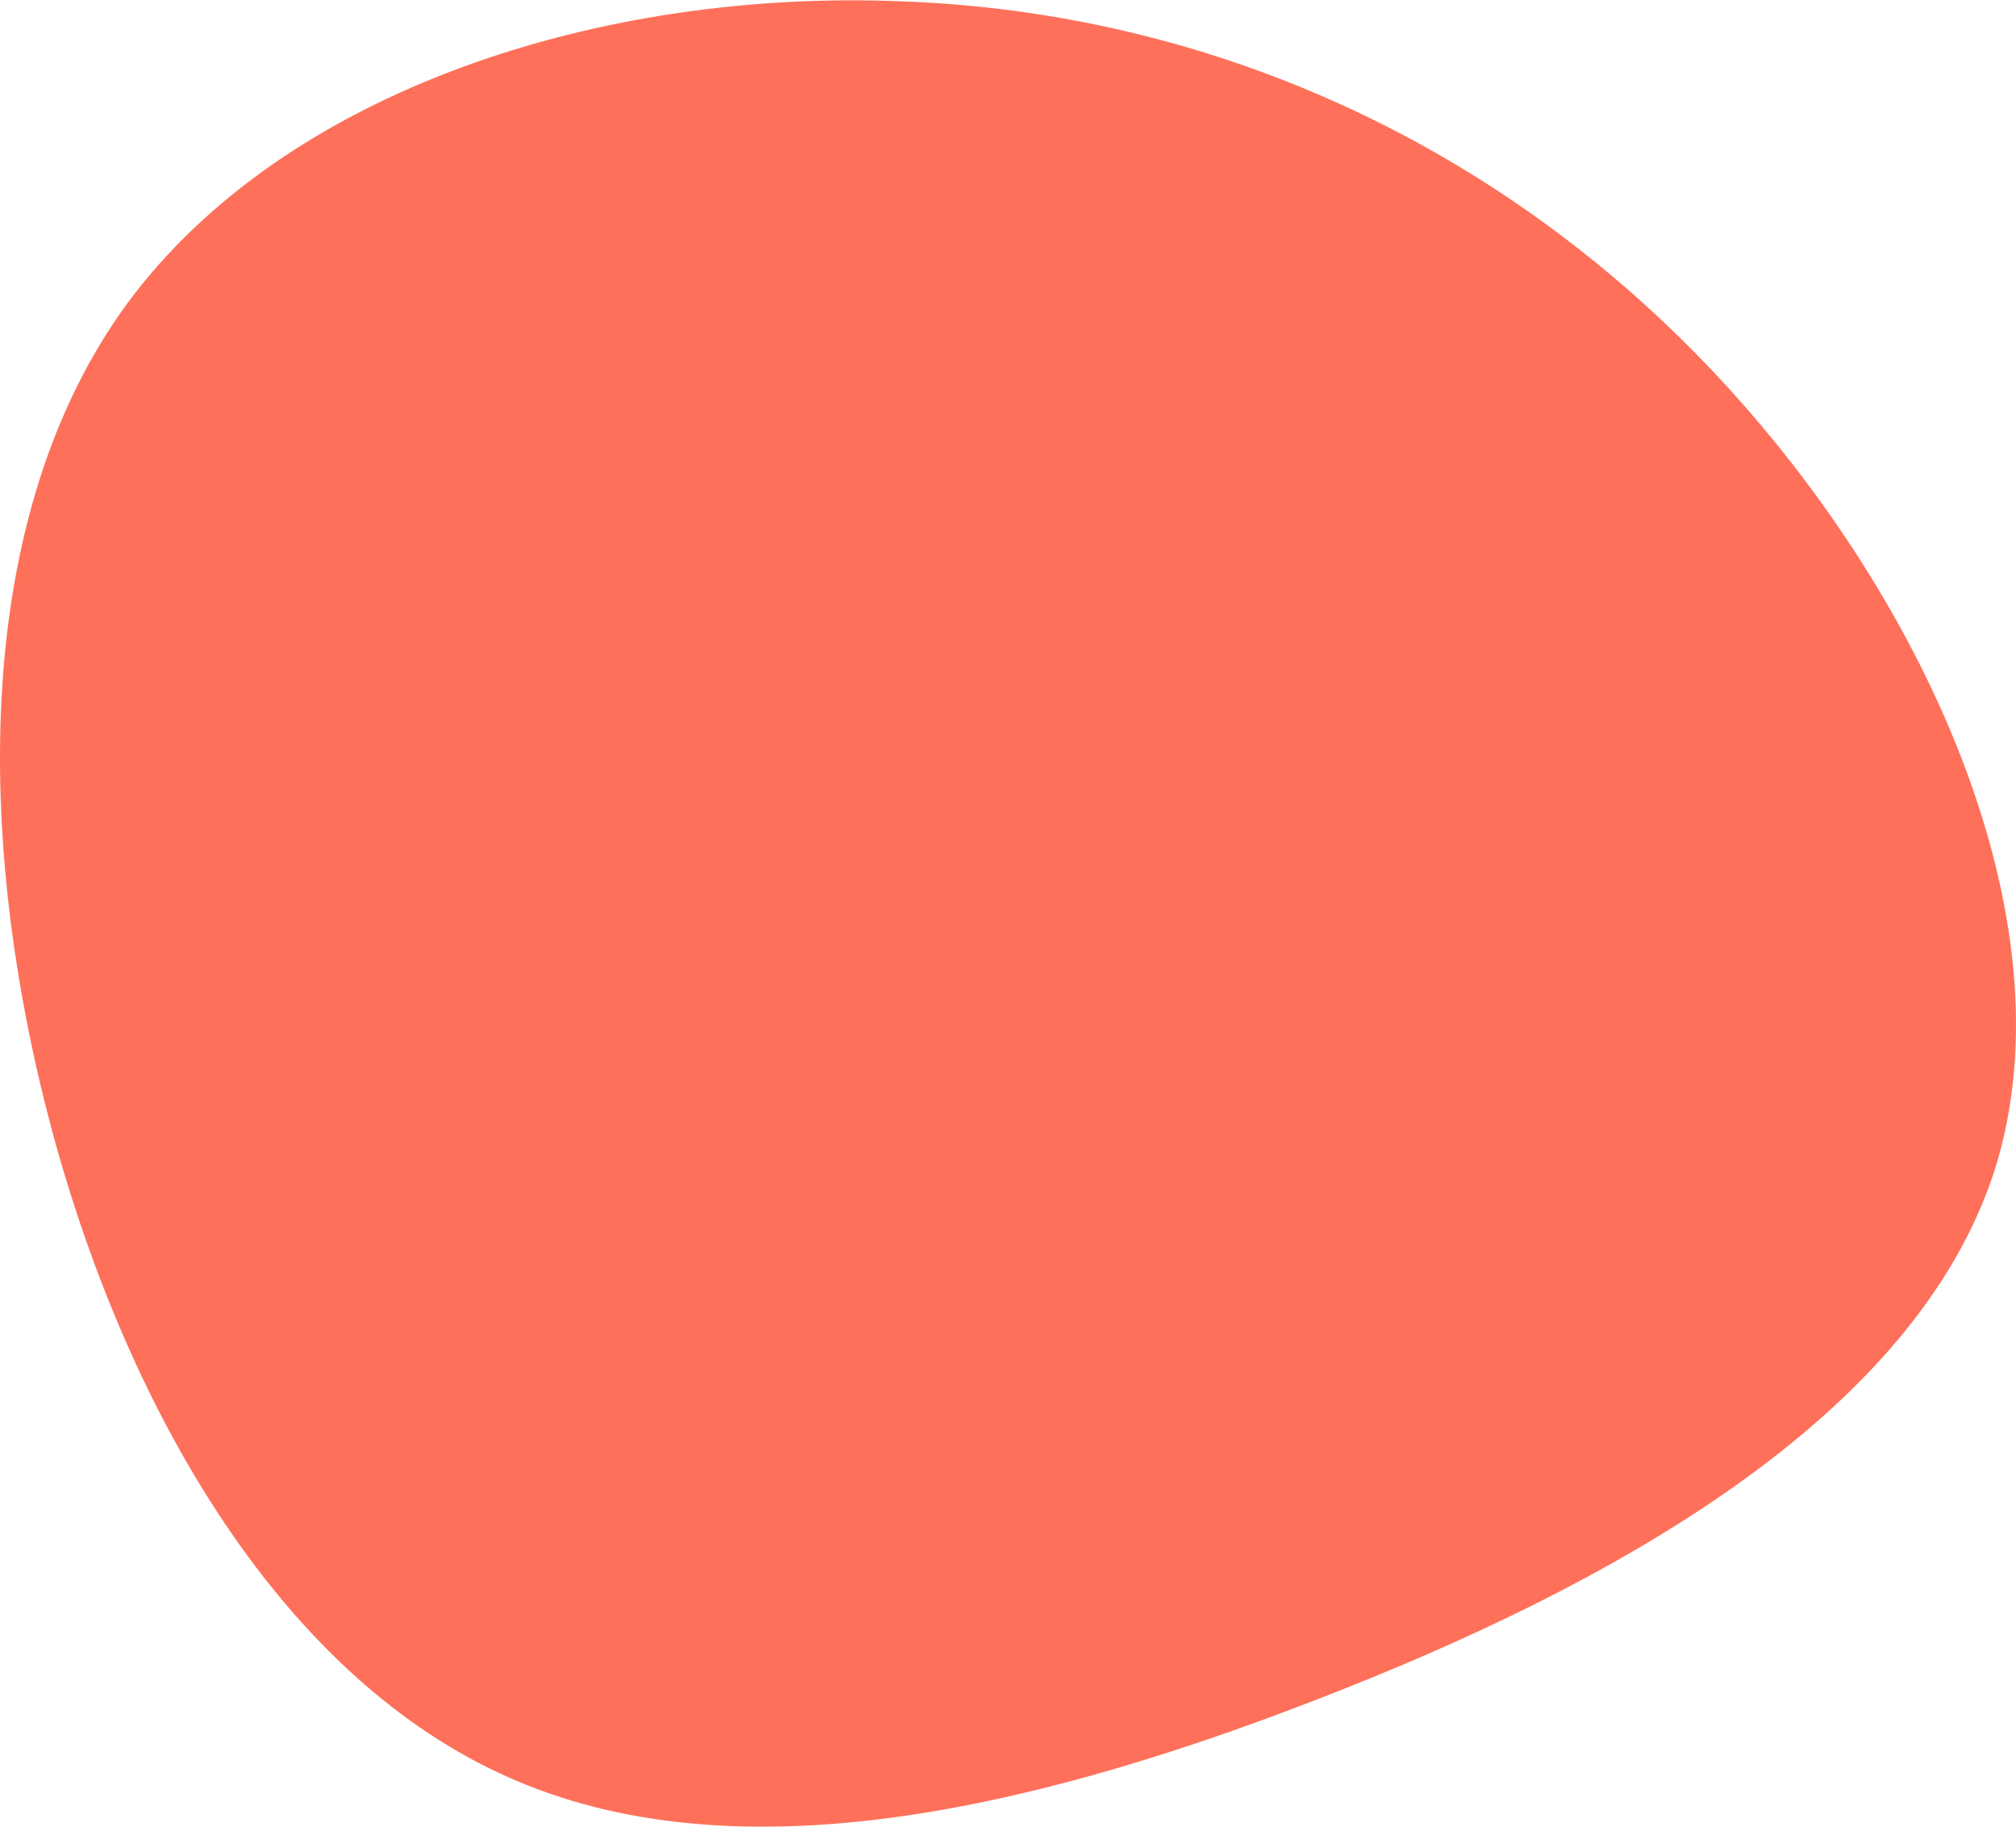
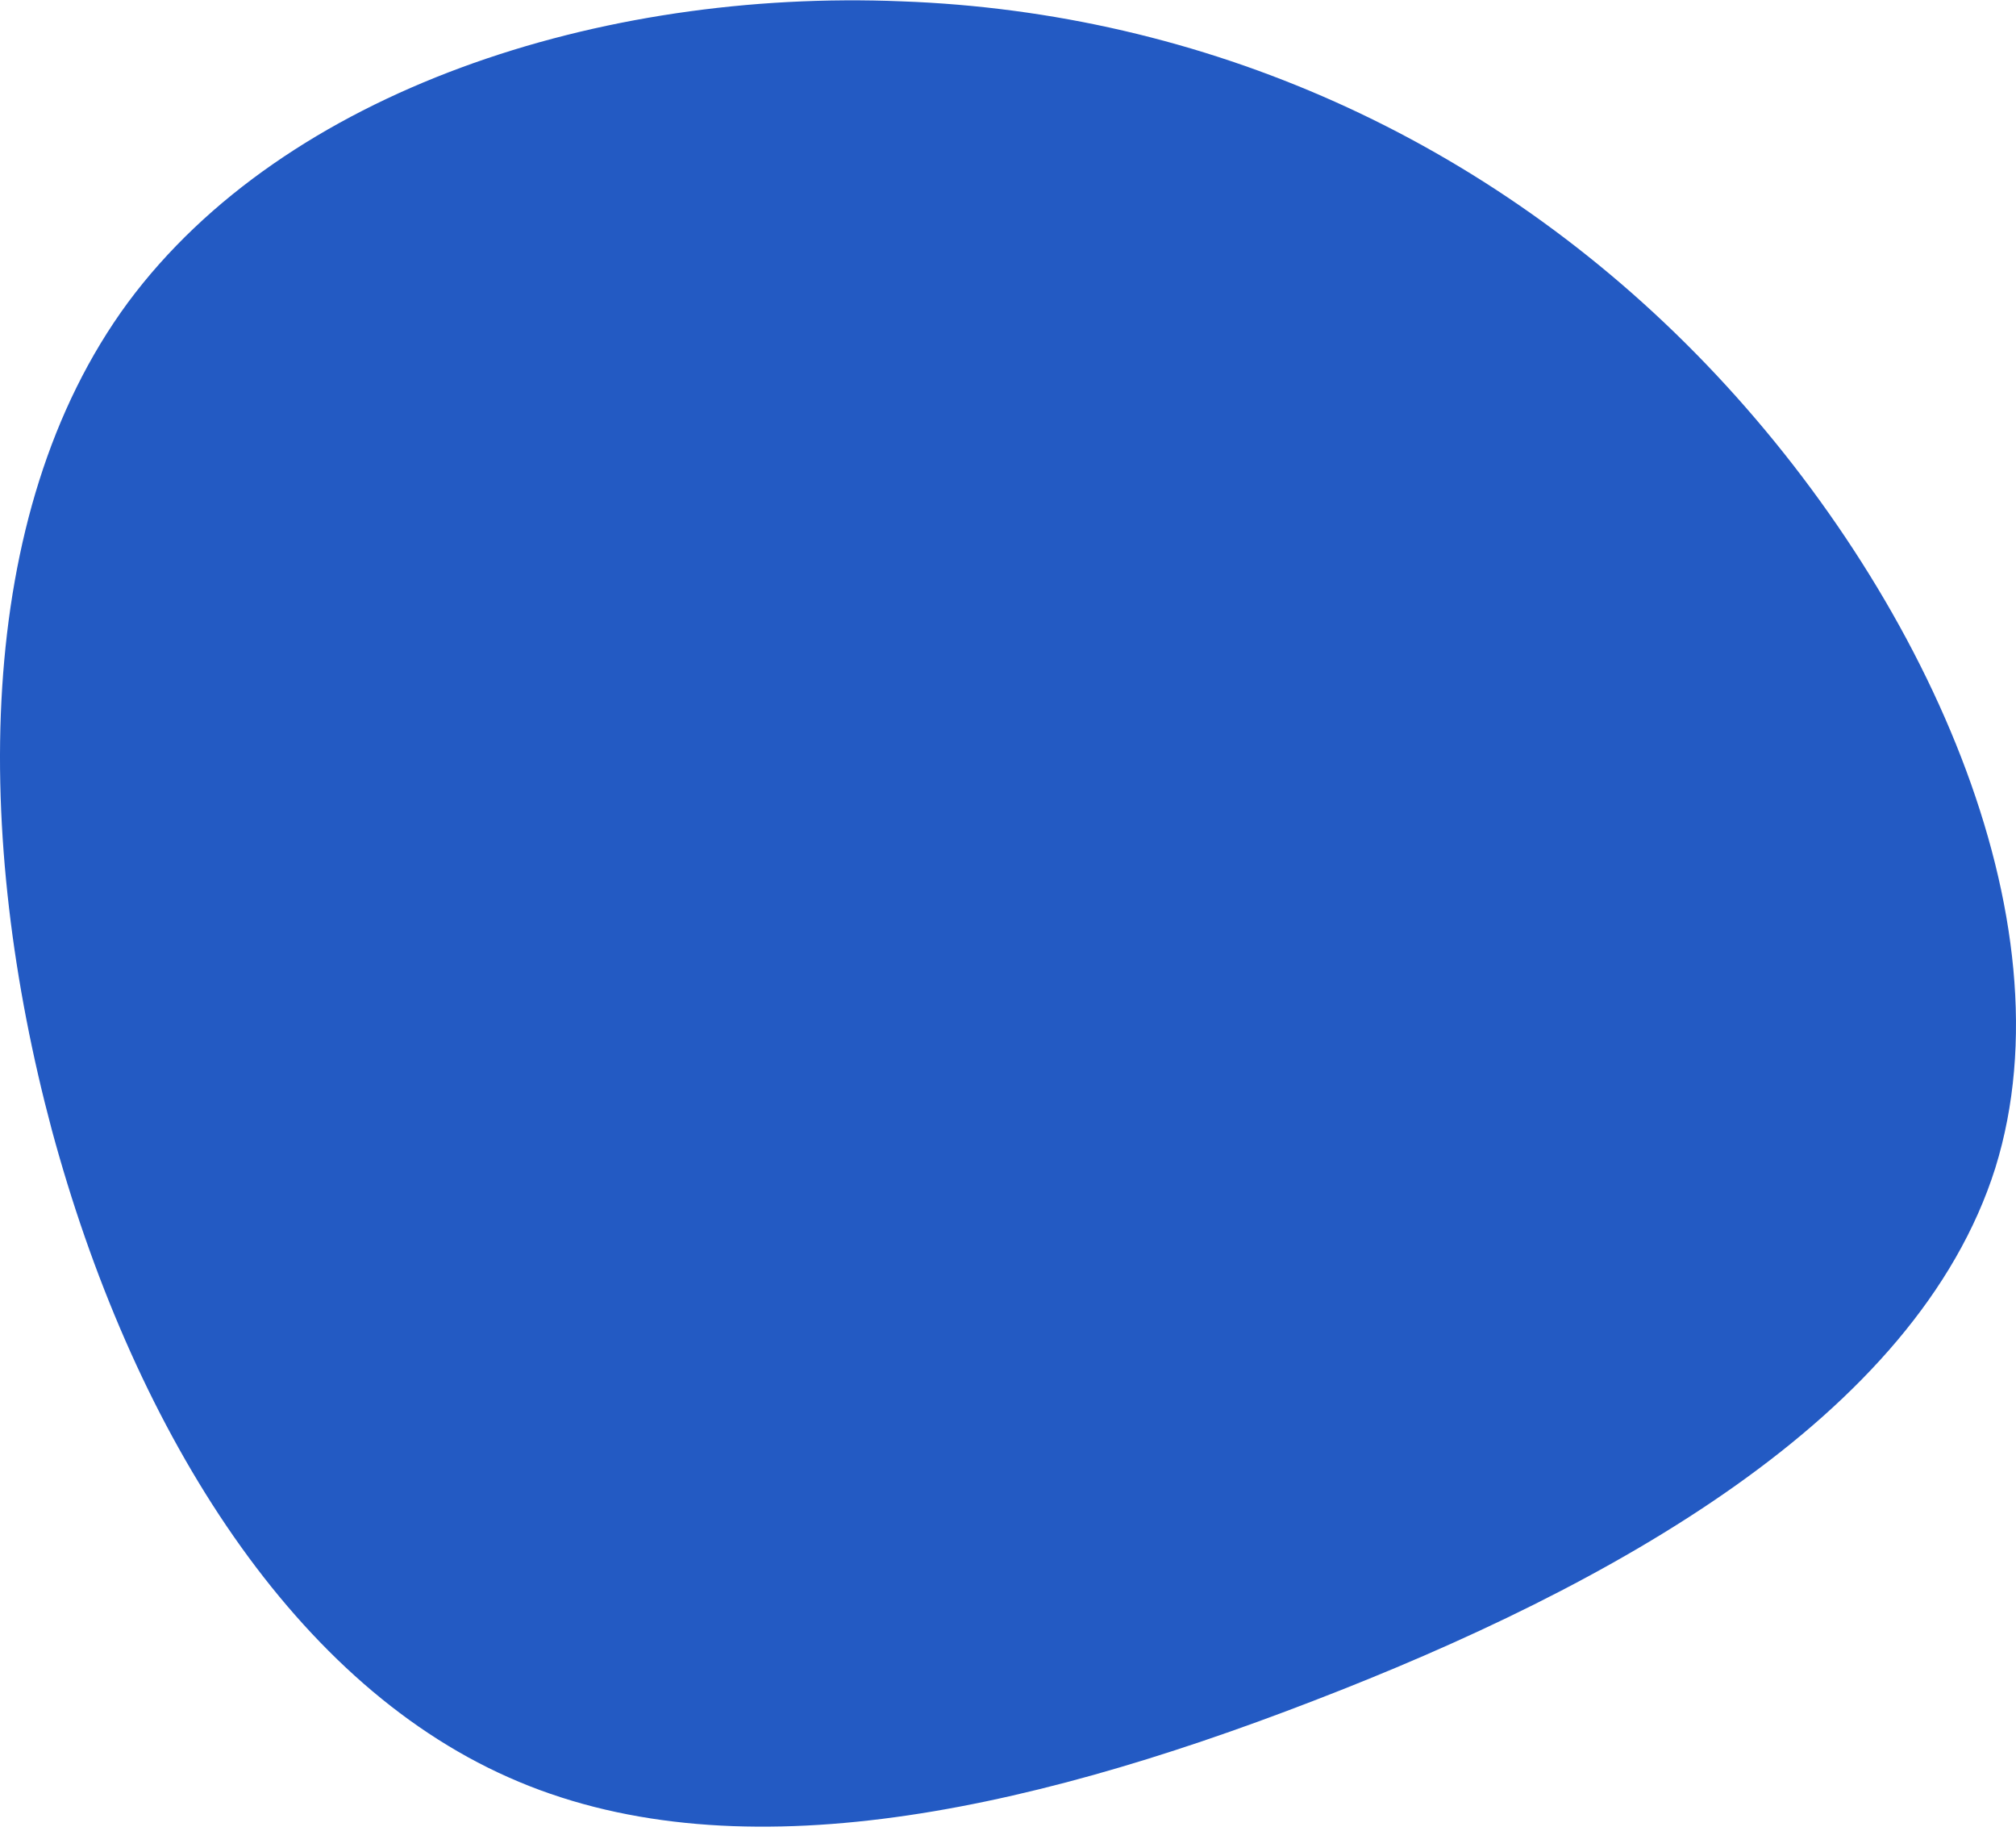
<svg xmlns="http://www.w3.org/2000/svg" width="509" height="462" viewBox="0 0 509 462" fill="none">
-   <path d="M430.684 91.848C485.587 148.958 523.332 231.872 503.773 294.831C483.871 357.79 406.664 400.451 331.516 429.351C256.711 458.25 183.965 473.388 128.376 448.617C72.444 423.846 32.983 358.822 13.081 285.198C-6.478 211.917 -7.165 130.036 32.297 76.366C72.101 22.695 151.71 -2.763 227.544 0.333C303.722 3.085 375.781 34.737 430.684 91.848Z" fill="#FE705A" />
+   <path d="M430.684 91.848C485.587 148.958 523.332 231.872 503.773 294.831C483.871 357.79 406.664 400.451 331.516 429.351C256.711 458.25 183.965 473.388 128.376 448.617C72.444 423.846 32.983 358.822 13.081 285.198C-6.478 211.917 -7.165 130.036 32.297 76.366C72.101 22.695 151.71 -2.763 227.544 0.333C303.722 3.085 375.781 34.737 430.684 91.848Z" fill="#235AC3" />
</svg>
